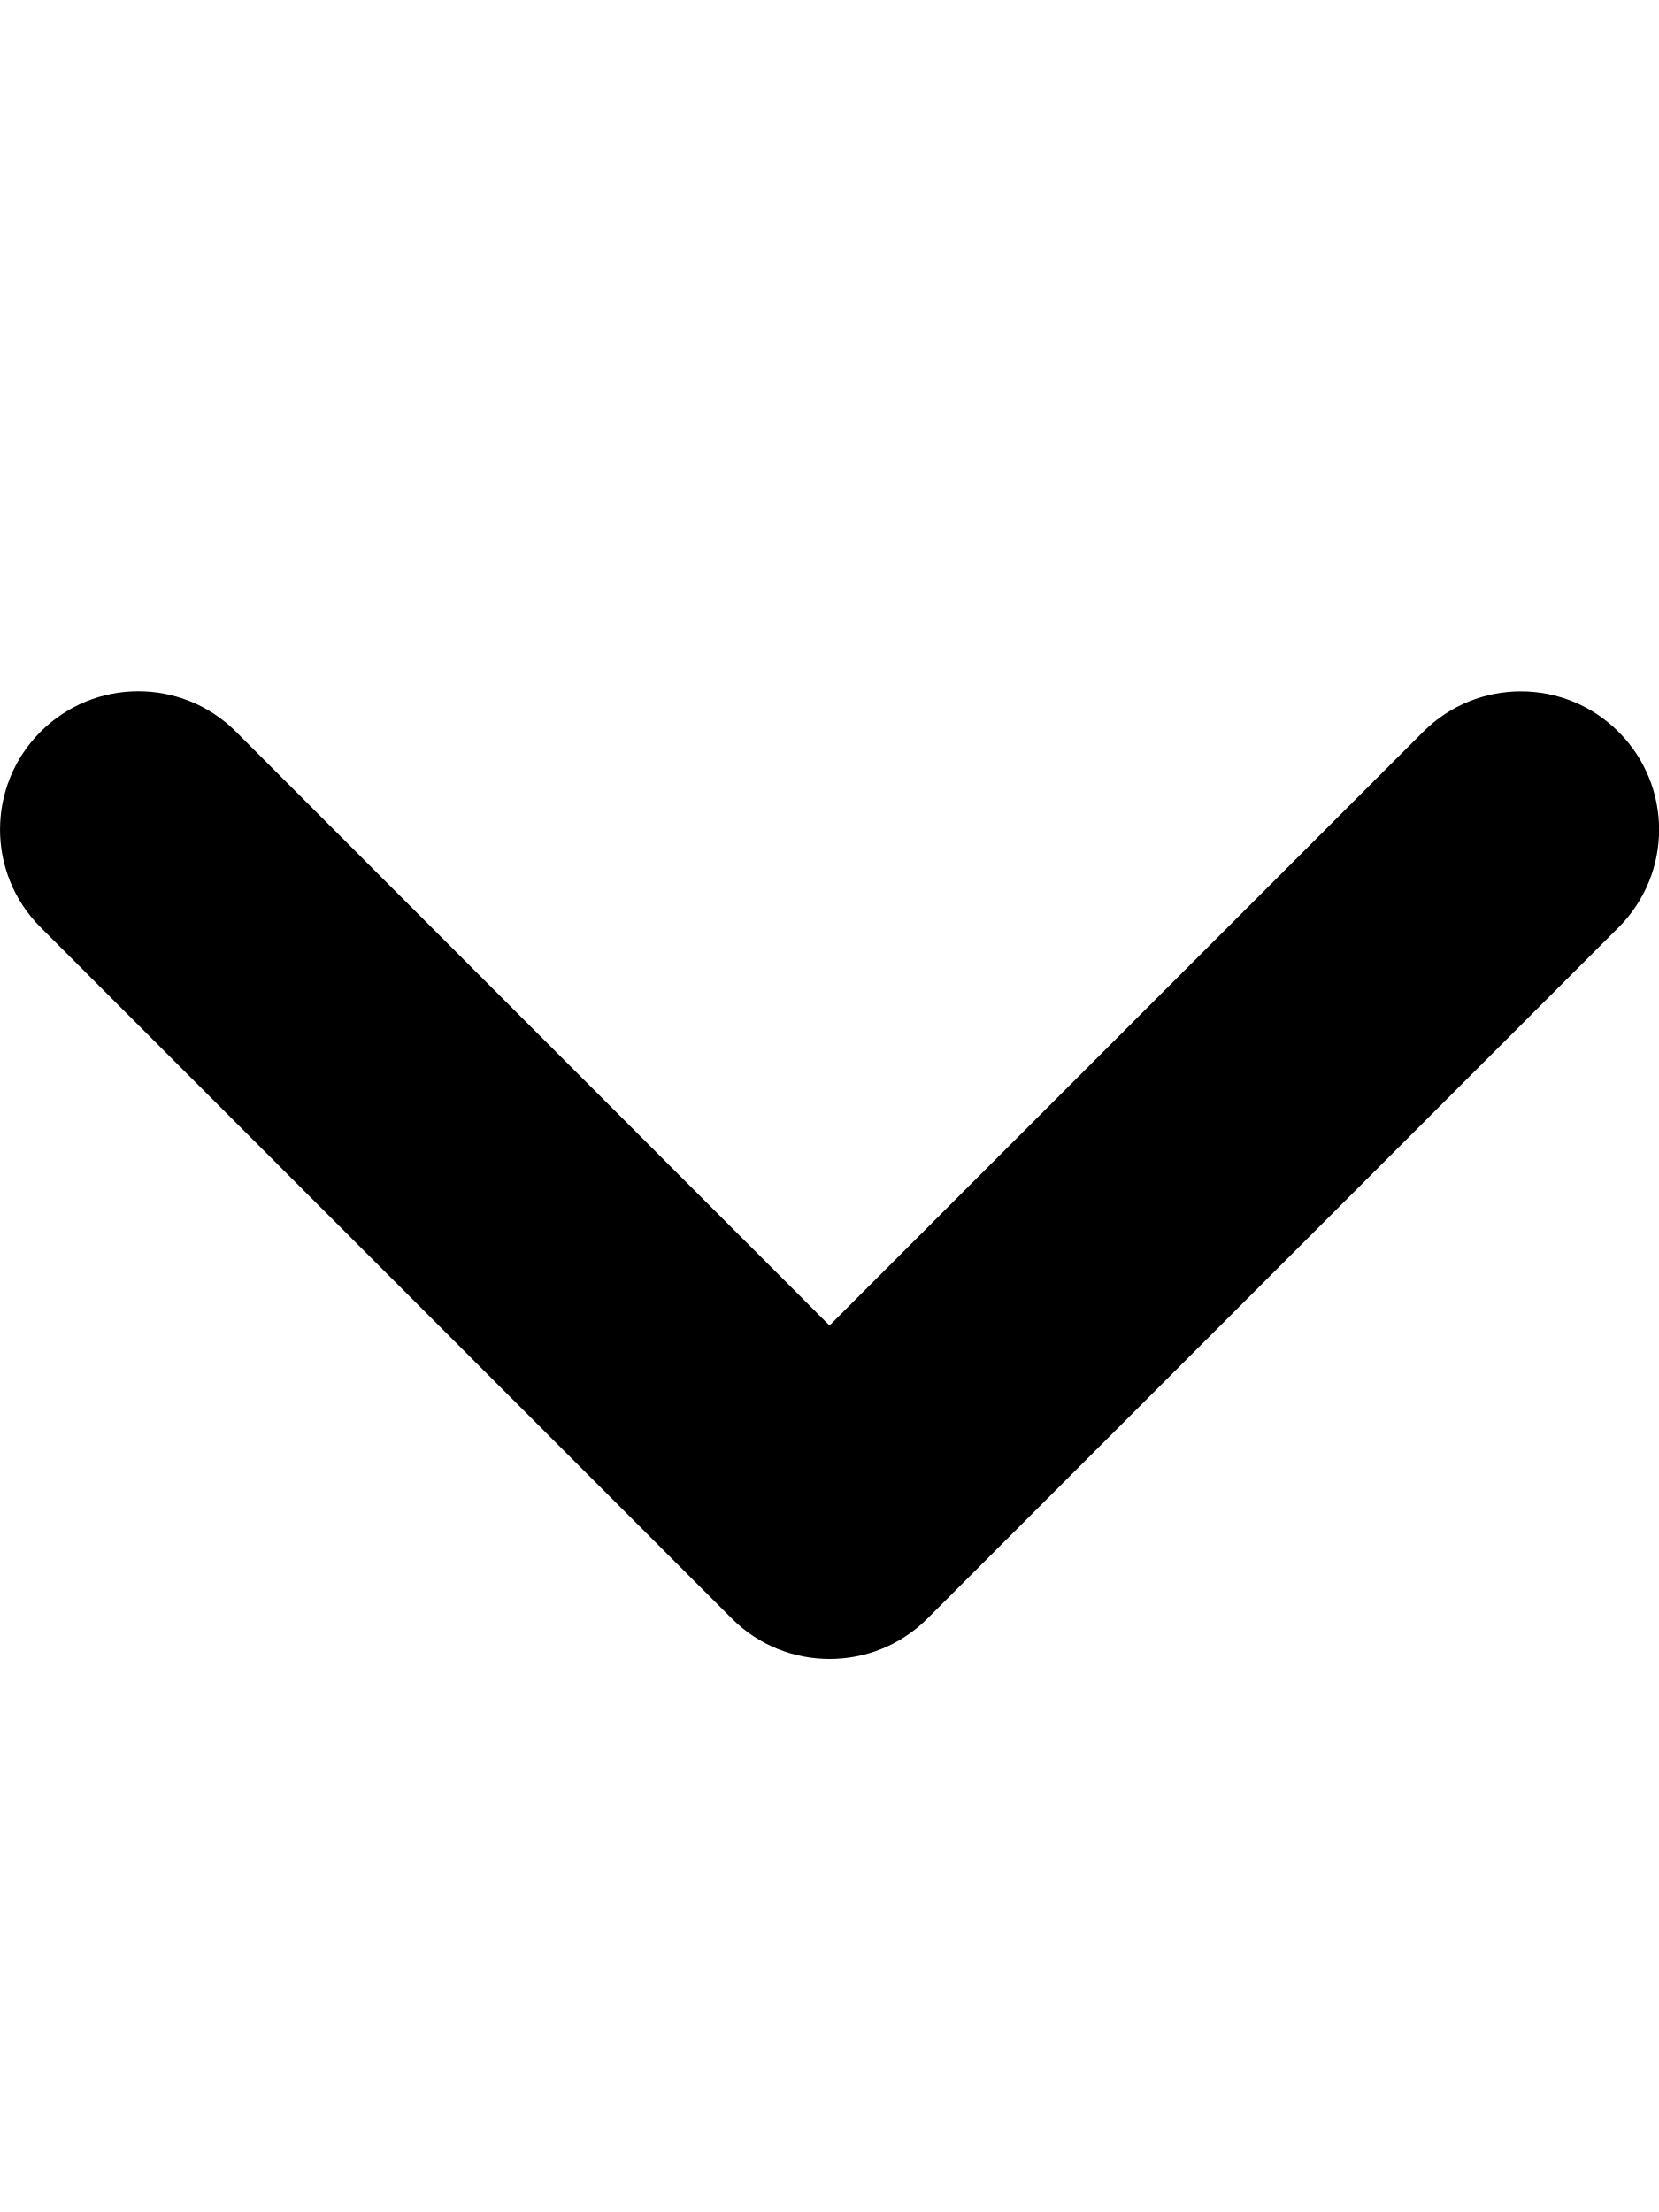
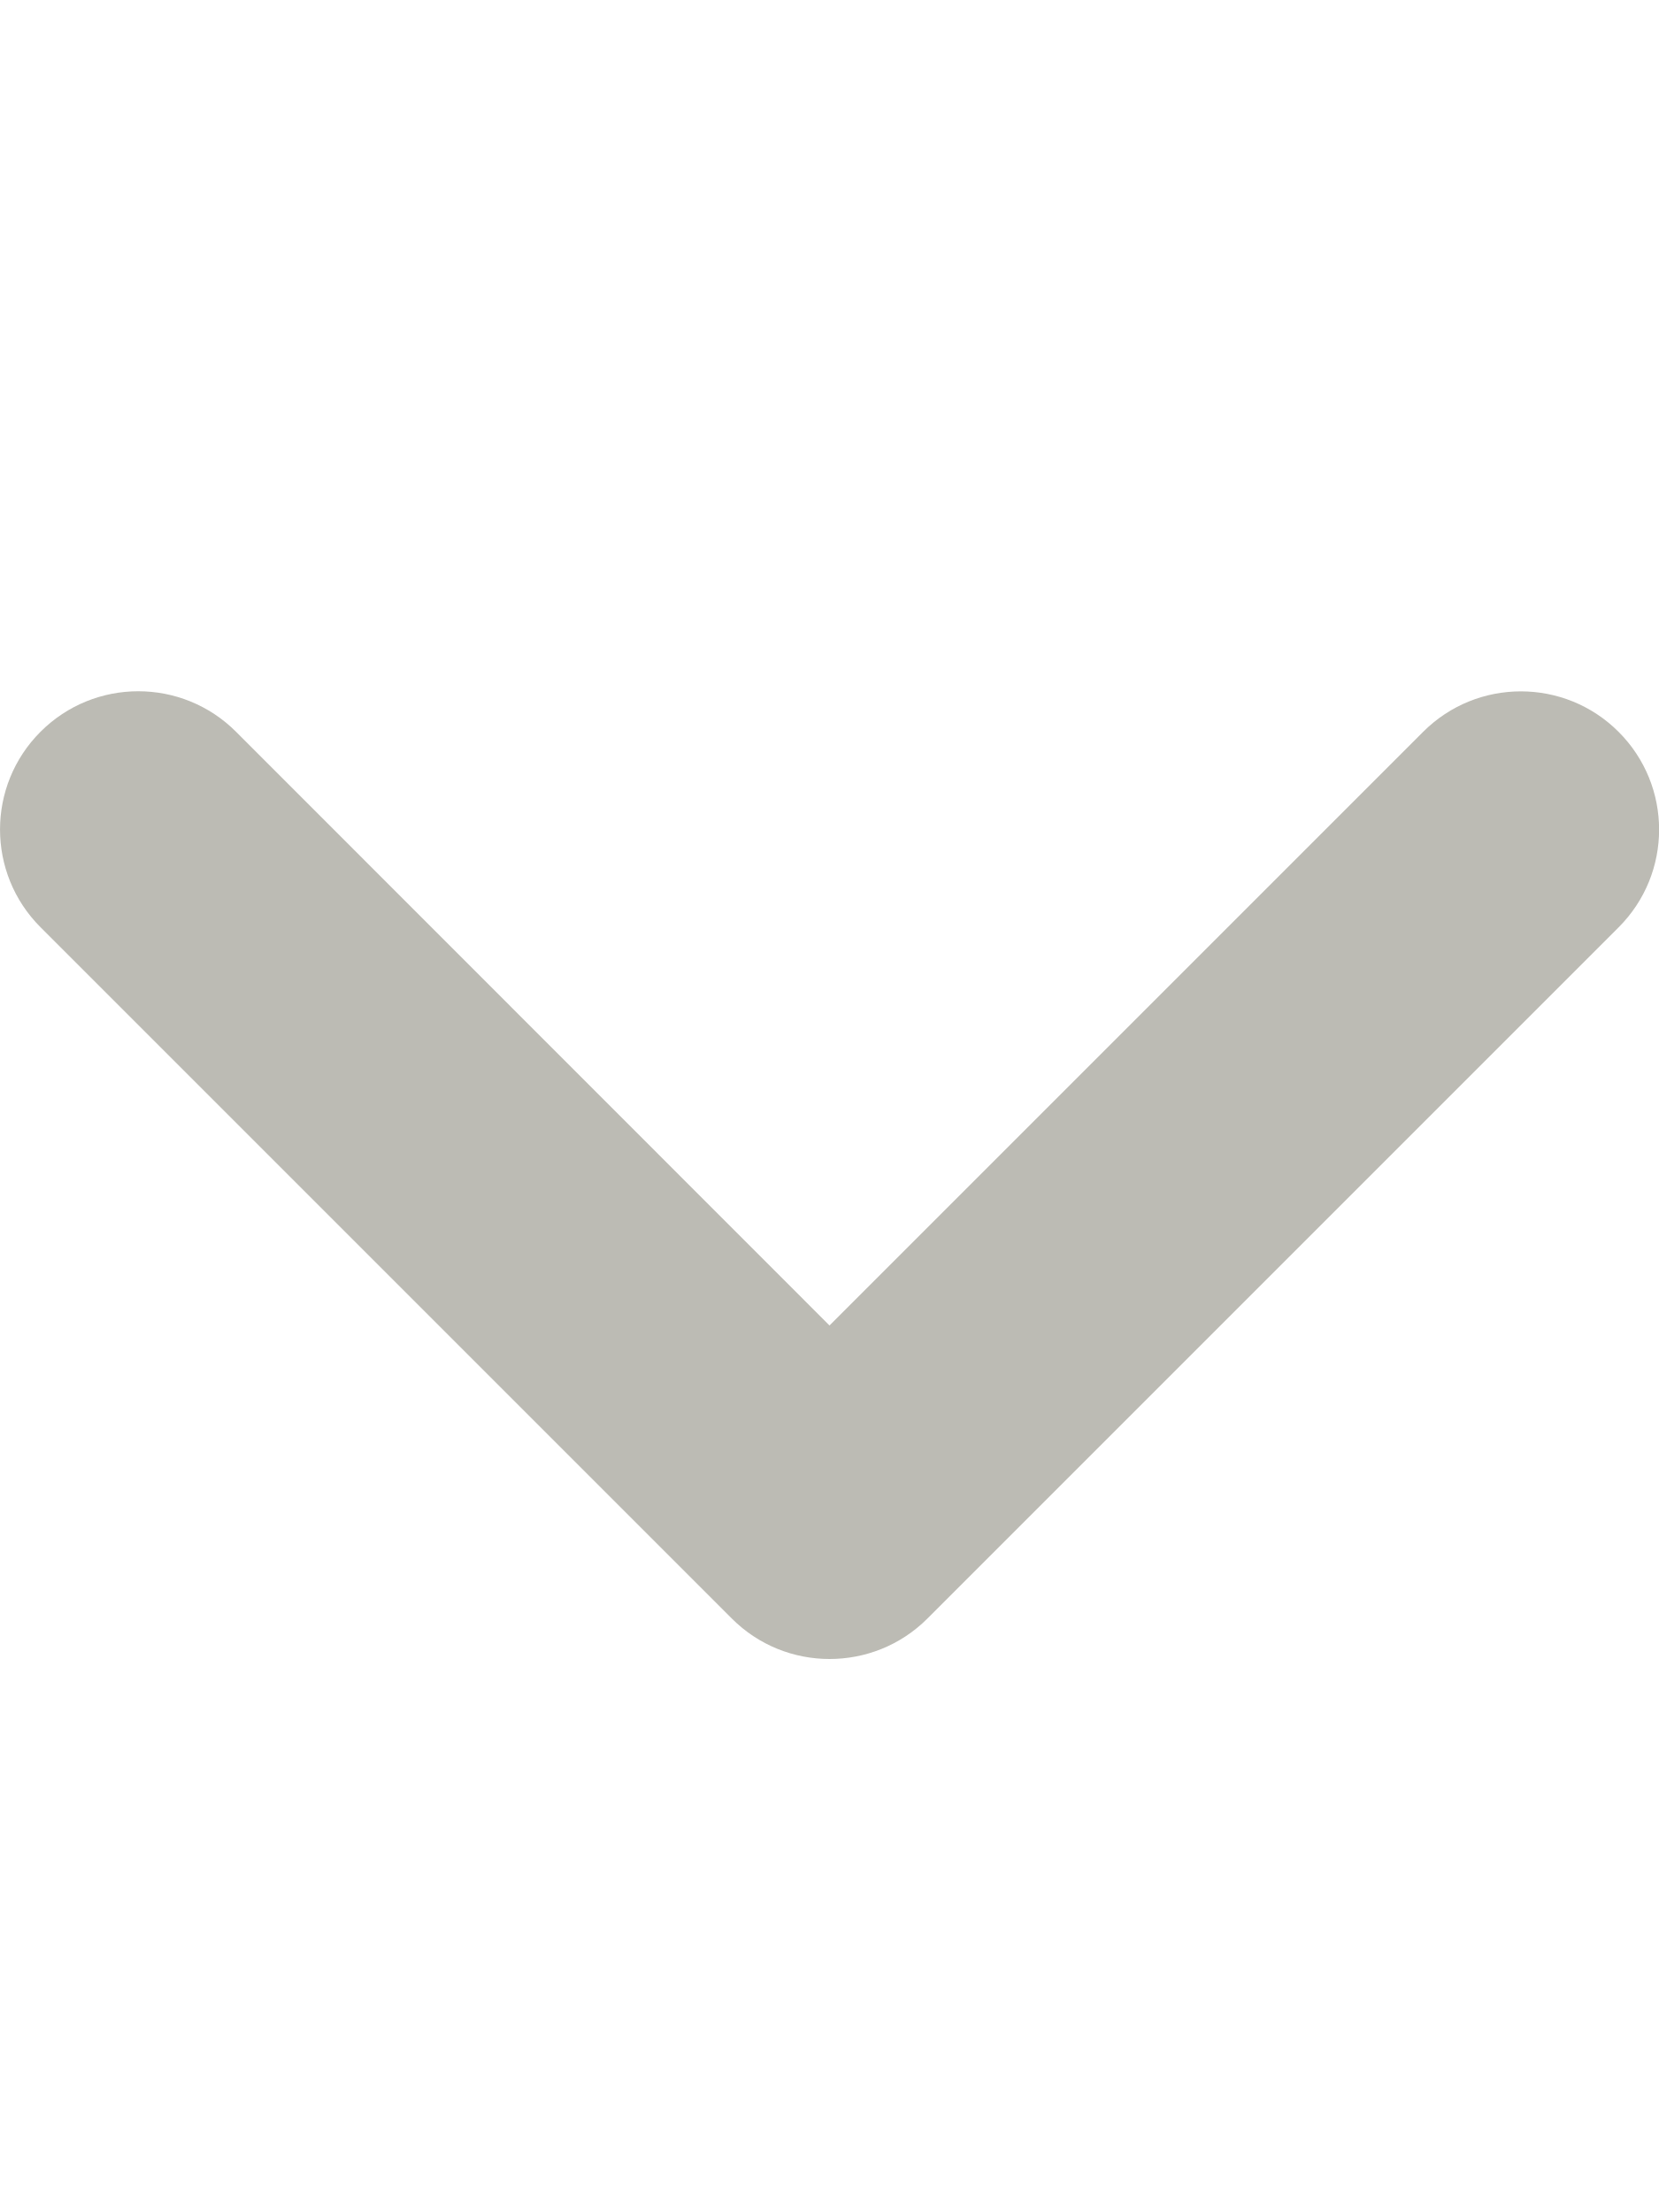
<svg xmlns="http://www.w3.org/2000/svg" viewBox="0 0 384 512">
-   <path d="M192 384c-8.188 0-16.38-3.125-22.62-9.375l-160-160c-12.5-12.5-12.5-32.75 0-45.25s32.75-12.5 45.25 0L192 306.8l137.4-137.4c12.5-12.5 32.75-12.5 45.25 0s12.5 32.75 0 45.25l-160 160C208.4 380.9 200.2 384 192 384z" />
+   <path fill="#bcbbb4" d="M192 384c-8.188 0-16.38-3.125-22.62-9.375l-160-160c-12.5-12.5-12.5-32.75 0-45.25s32.75-12.5 45.25 0L192 306.8l137.4-137.4c12.5-12.5 32.75-12.5 45.25 0s12.5 32.75 0 45.25l-160 160C208.4 380.9 200.2 384 192 384z" />
</svg>
